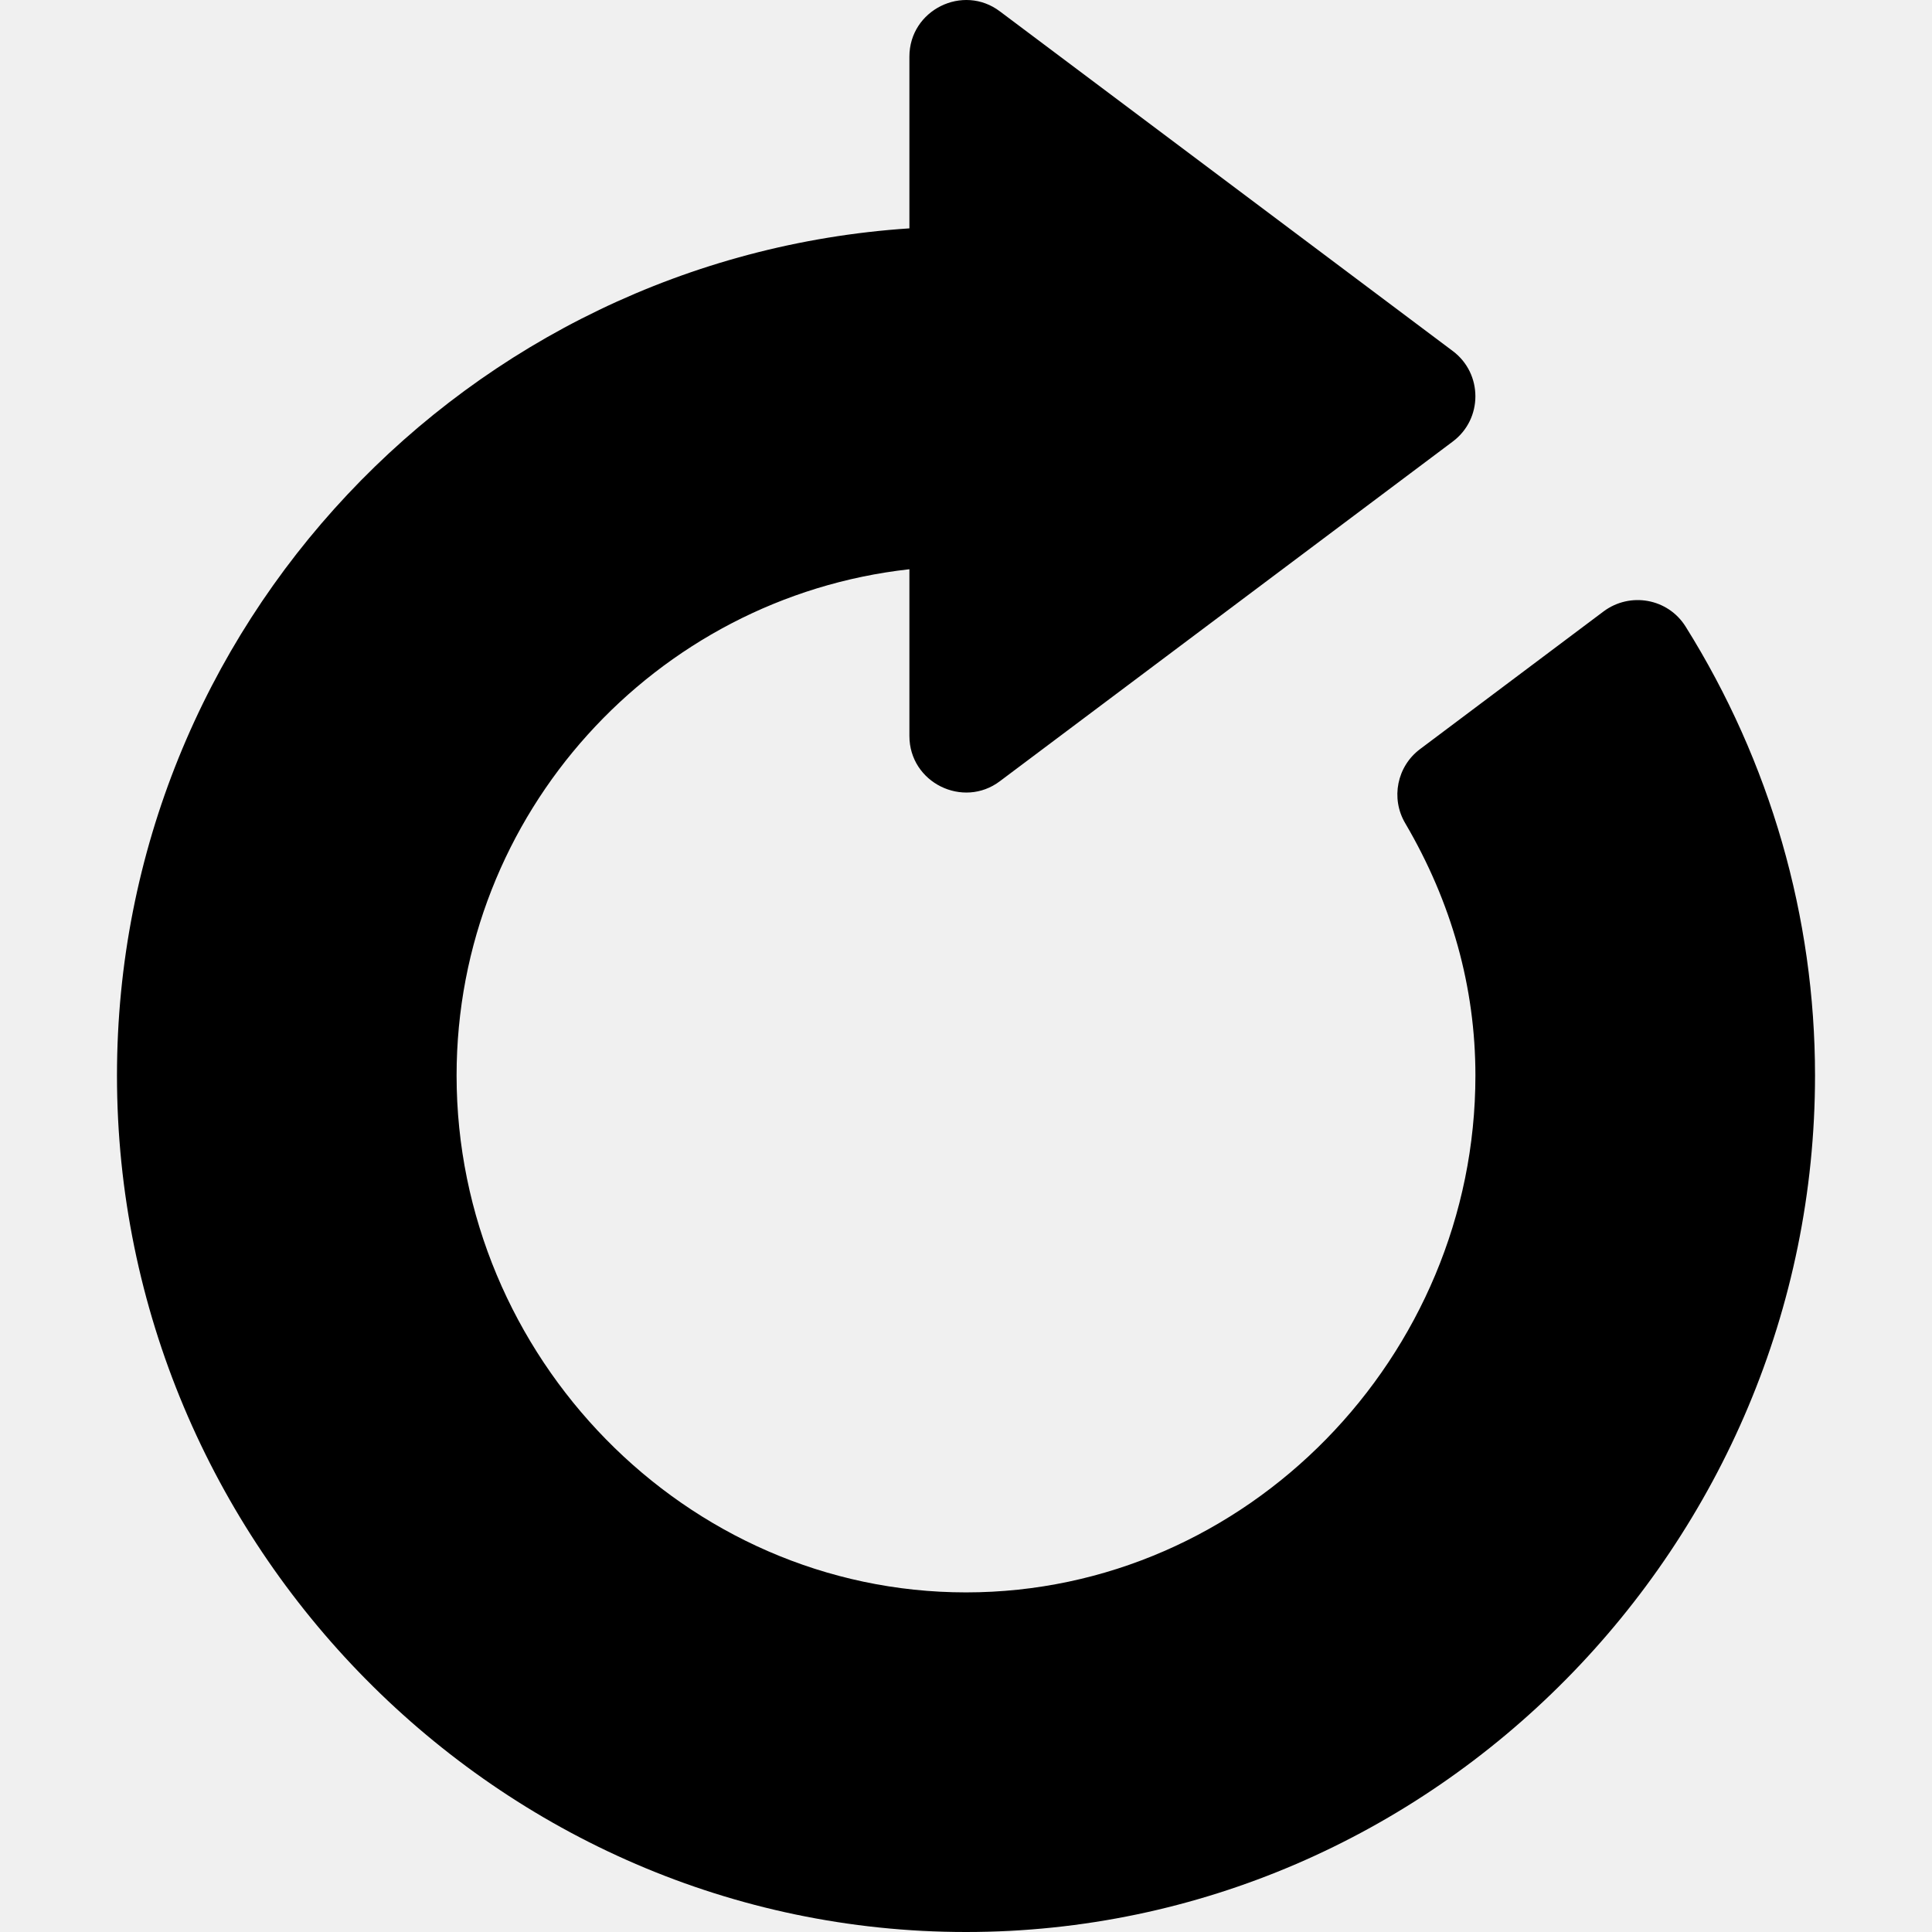
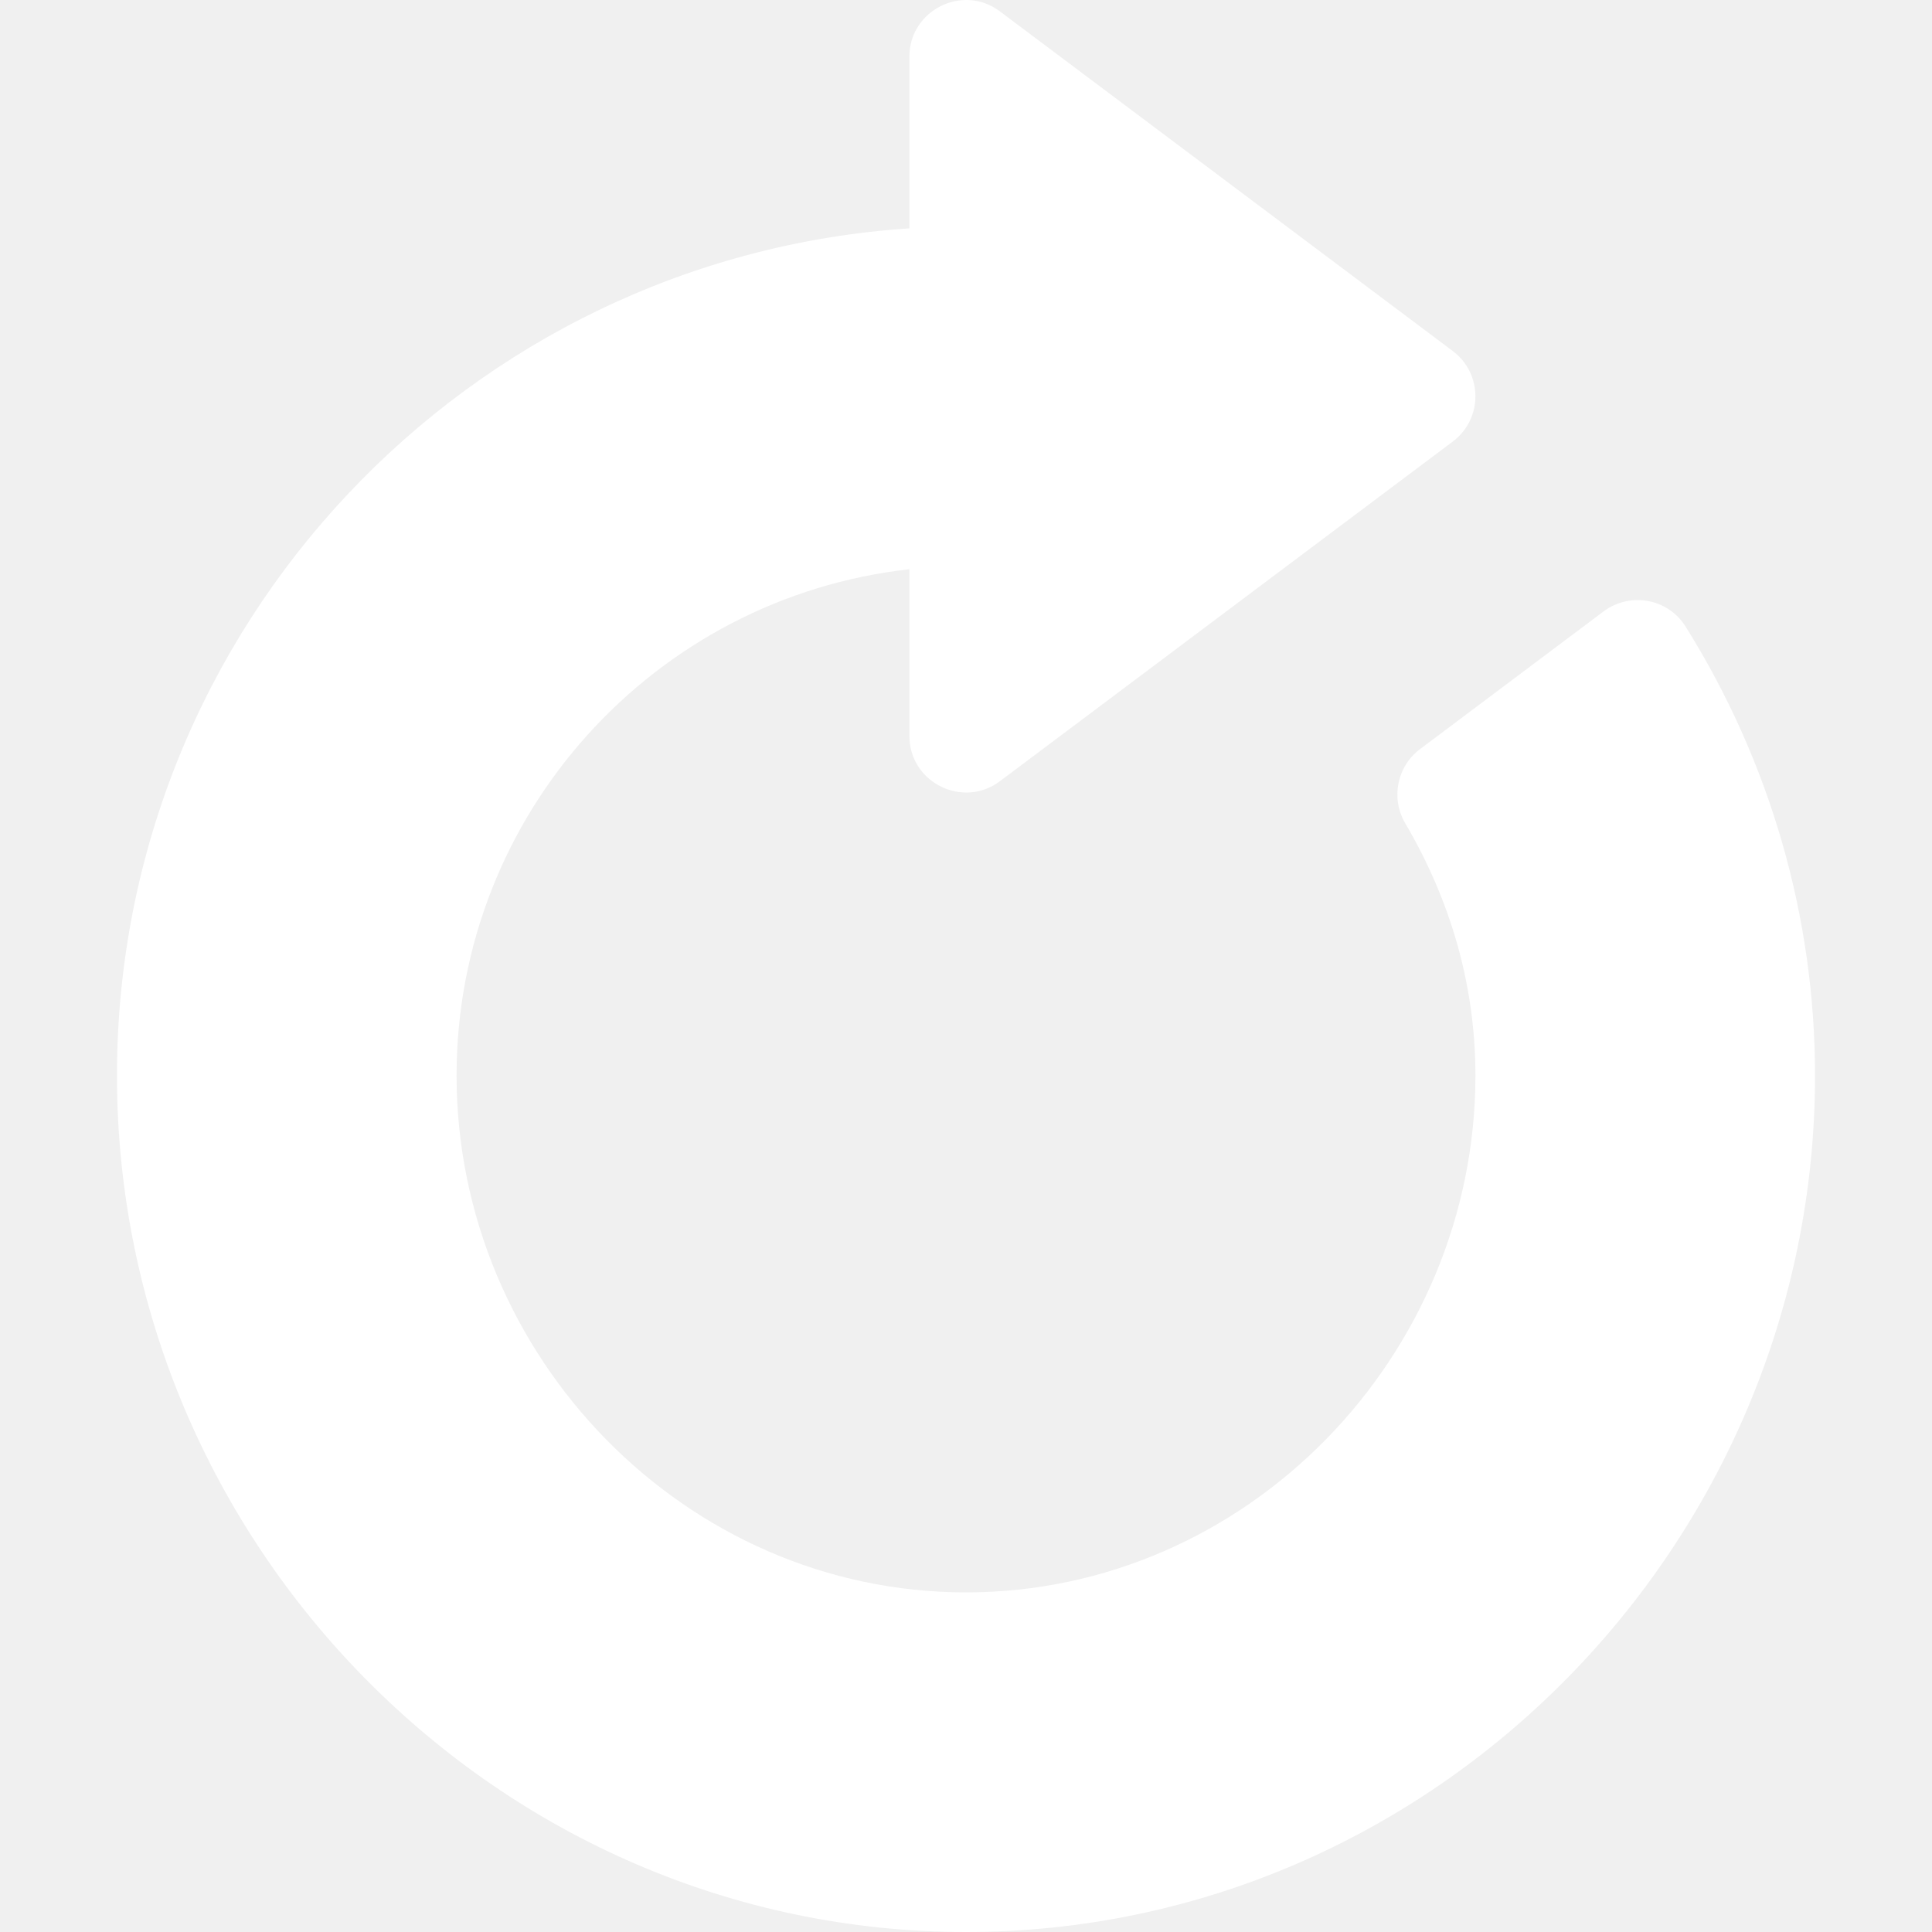
<svg xmlns="http://www.w3.org/2000/svg" version="1.1" id="Capa_1" x="0px" y="0px" viewBox="0 0 512 512" style="enable-background:new 0 0 512 512;" xml:space="preserve">
-   <g>
-     <g>
-       <path d="M446.709,166.059c-4.698-7.51-14.73-9.243-21.724-4.043l-48.677,36.519c-6.094,4.585-7.793,13.023-3.926,19.6    C384.73,239.156,391,261.656,391,285.02C391,359.464,330.443,422,256,422s-135-62.536-135-136.98    c0-69.375,52.588-126.68,120-134.165v44.165c0,12.434,14.266,19.357,23.994,11.997l120-90c8.006-5.989,7.994-18.014,0-23.994    l-120-90C255.231-4.37,241,2.626,241,15.02v45.498C123.9,68.267,31,166.001,31,285.02C31,409.093,131.928,512,256,512    s225-102.907,225-226.98C481,243.038,469.135,201.905,446.709,166.059z" />
+   <defs id="defs41" />
+   <g id="g6" style="fill:#ffffff">
+     <g id="g4" style="fill:#ffffff">
+       <path d="M446.709,166.059c-4.698-7.51-14.73-9.243-21.724-4.043l-48.677,36.519c-6.094,4.585-7.793,13.023-3.926,19.6    C384.73,239.156,391,261.656,391,285.02C391,359.464,330.443,422,256,422s-135-62.536-135-136.98    c0-69.375,52.588-126.68,120-134.165v44.165c0,12.434,14.266,19.357,23.994,11.997l120-90c8.006-5.989,7.994-18.014,0-23.994    l-120-90C255.231-4.37,241,2.626,241,15.02v45.498C123.9,68.267,31,166.001,31,285.02C31,409.093,131.928,512,256,512    s225-102.907,225-226.98C481,243.038,469.135,201.905,446.709,166.059z" id="path2" style="fill:#ffffff" />
    </g>
  </g>
-   <g>
+   <g id="g8">
</g>
-   <g>
+   <g id="g10">
</g>
-   <g>
+   <g id="g12">
</g>
-   <g>
+   <g id="g14">
</g>
-   <g>
+   <g id="g16">
</g>
-   <g>
+   <g id="g18">
</g>
-   <g>
+   <g id="g20">
</g>
-   <g>
+   <g id="g22">
</g>
-   <g>
+   <g id="g24">
</g>
-   <g>
+   <g id="g26">
</g>
-   <g>
+   <g id="g28">
</g>
-   <g>
+   <g id="g30">
</g>
-   <g>
+   <g id="g32">
</g>
-   <g>
+   <g id="g34">
</g>
-   <g>
+   <g id="g36">
</g>
</svg>
